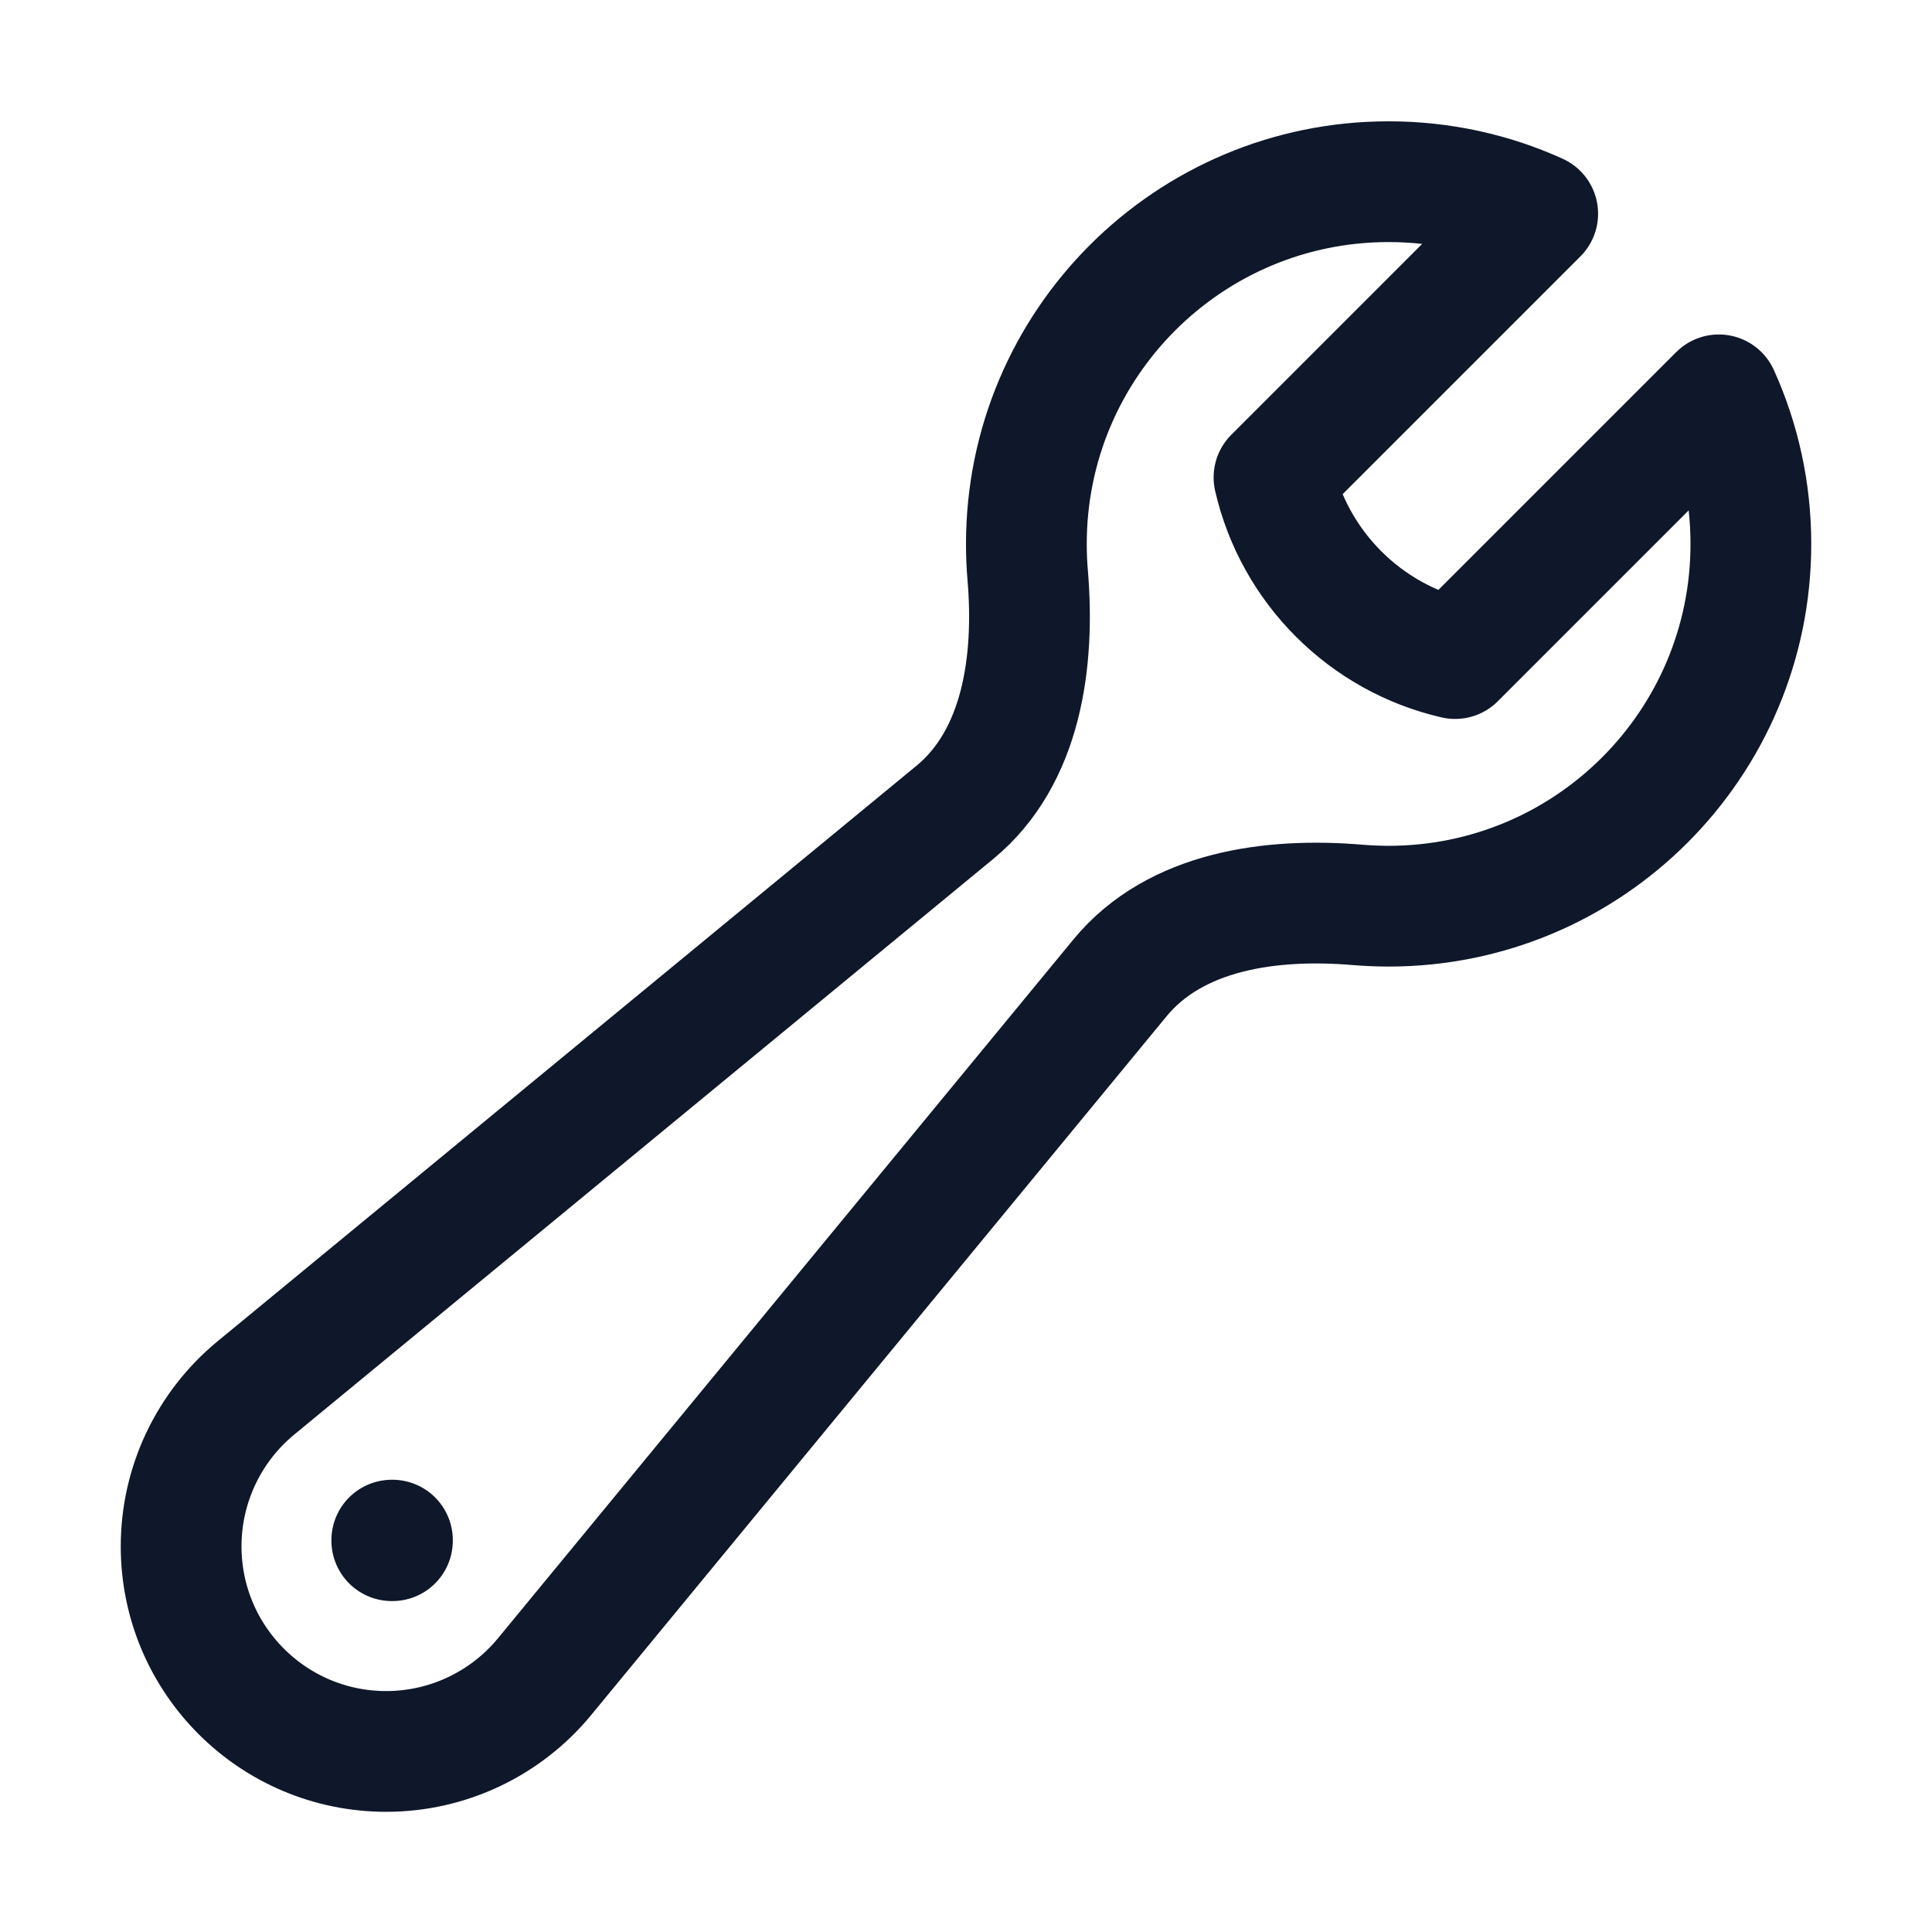
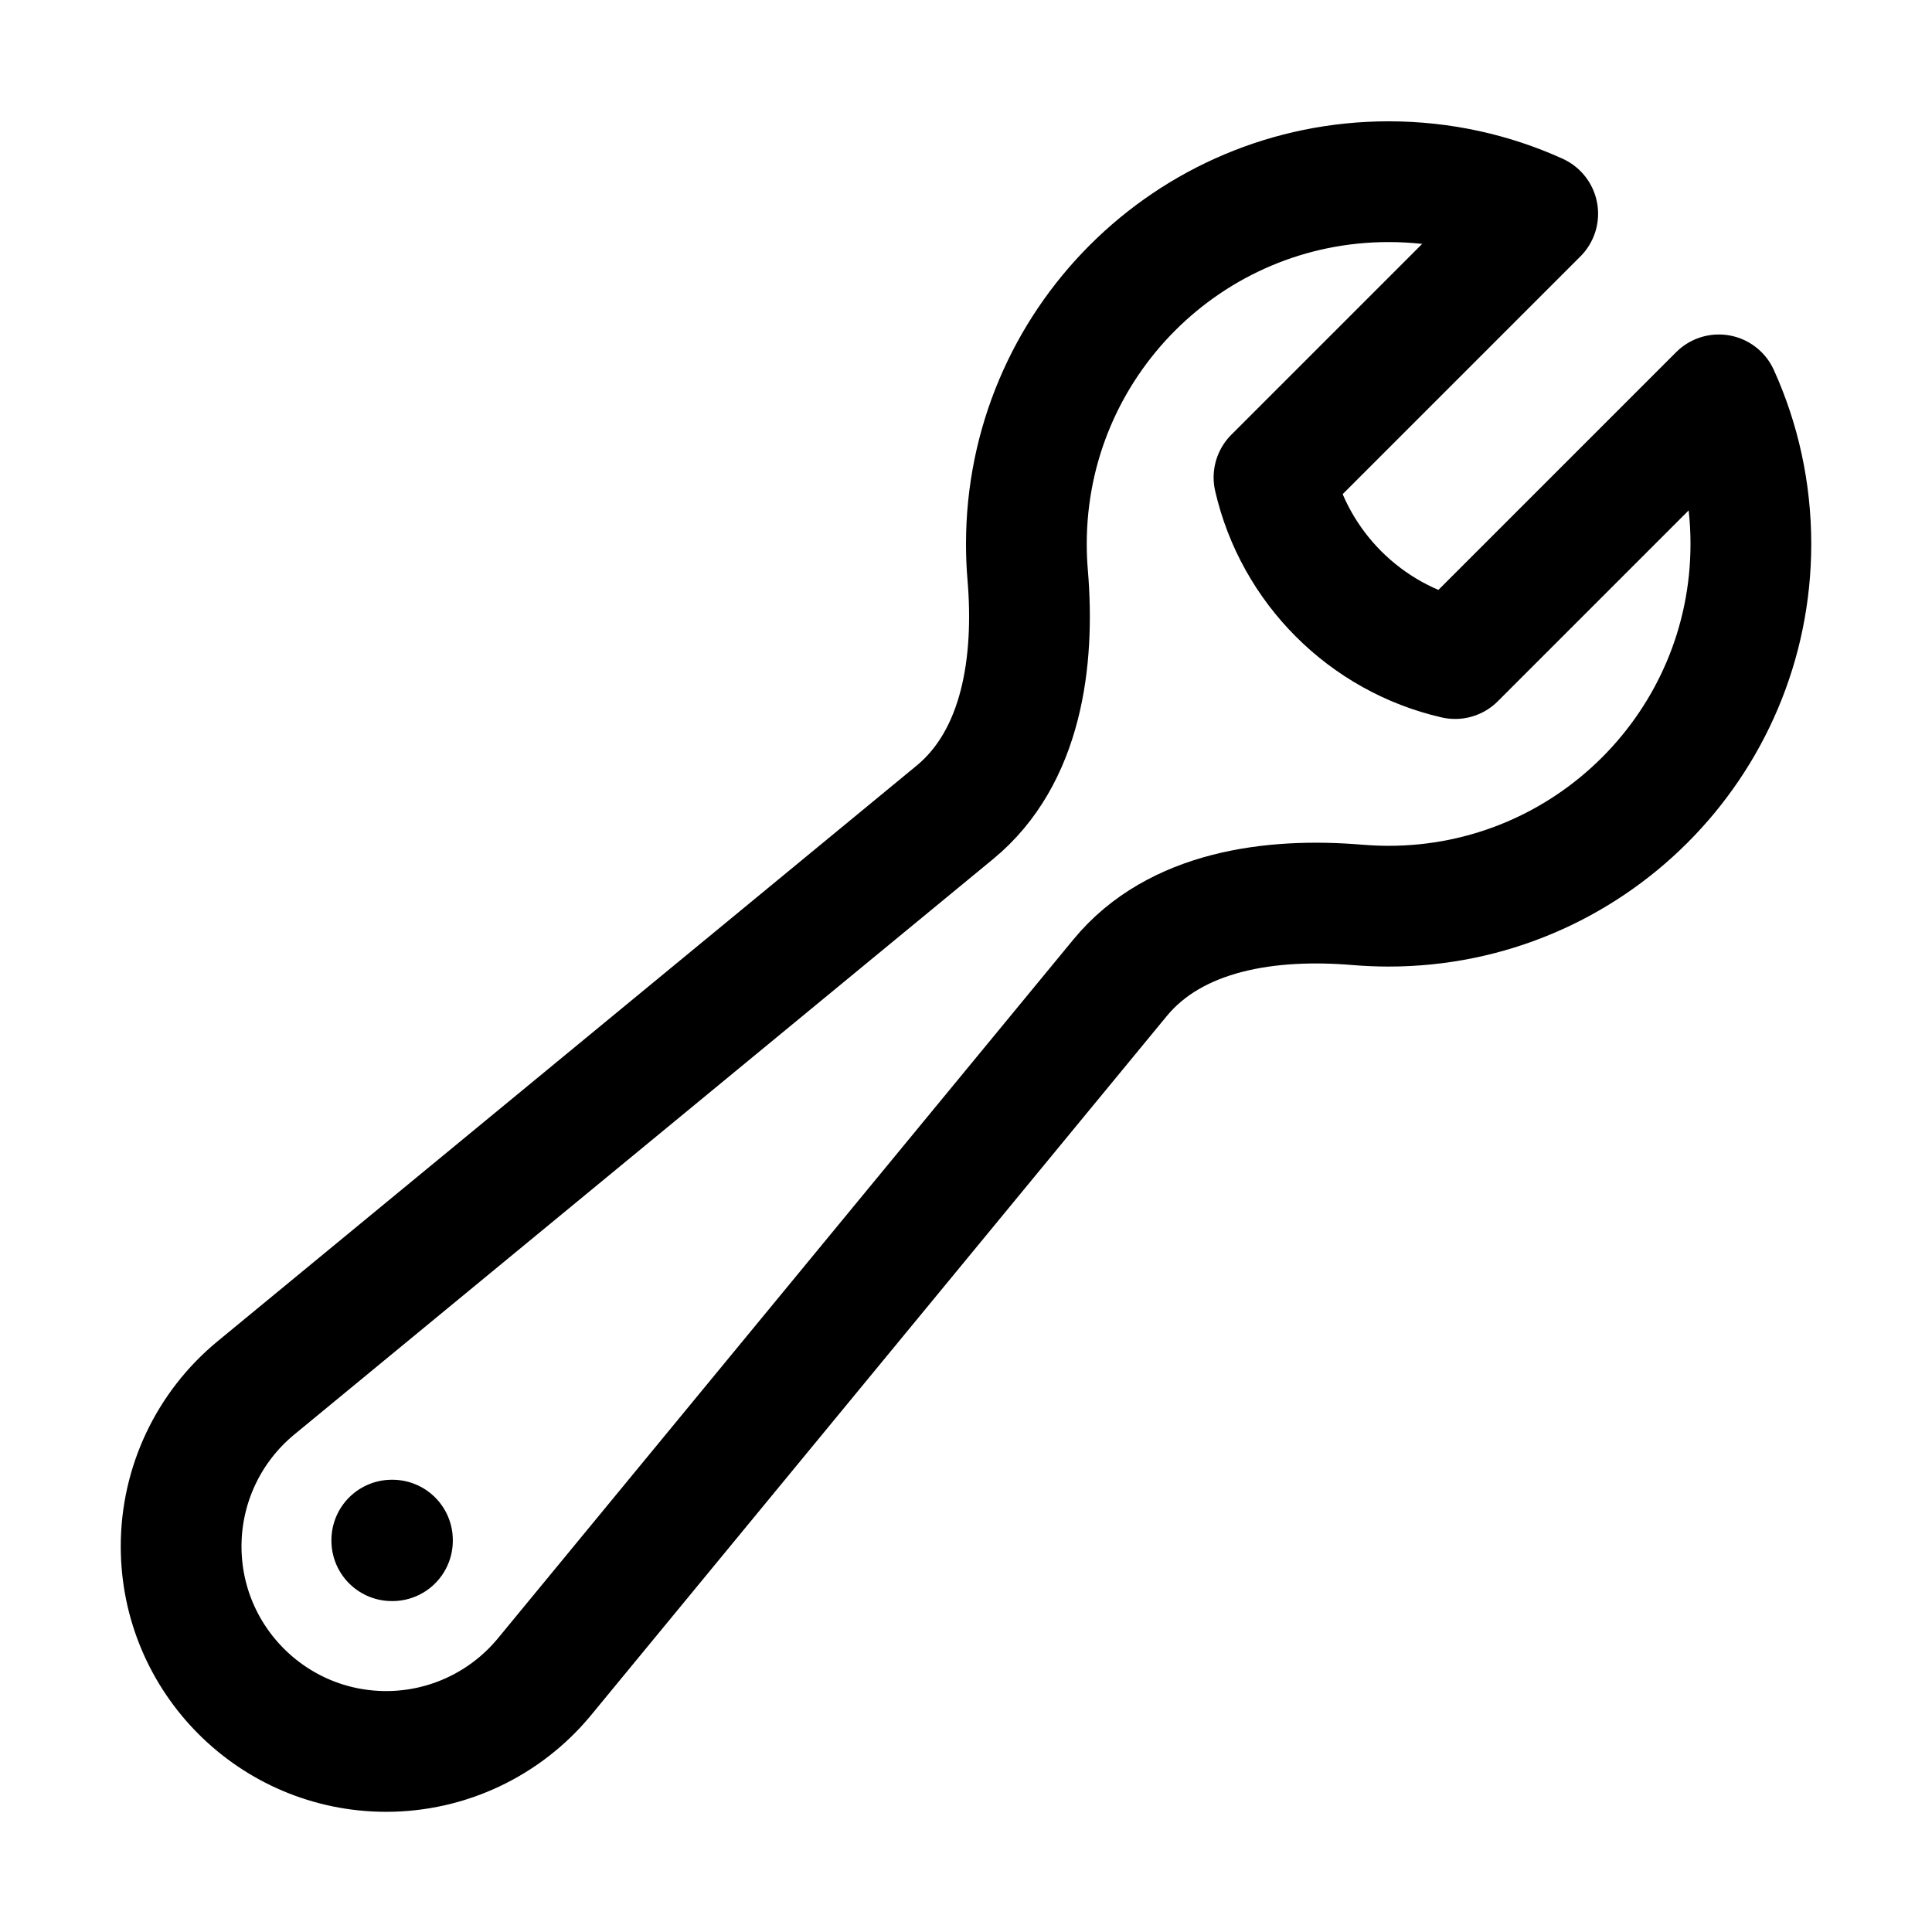
- <svg xmlns="http://www.w3.org/2000/svg" width="24" height="24" viewBox="0 0 24 24" fill="none">
-   <path d="M21.75 6.757C21.75 9.242 19.735 11.257 17.25 11.257C17.121 11.257 16.992 11.251 16.866 11.241C15.79 11.15 14.602 11.312 13.915 12.145L6.764 20.829C6.28 21.416 5.559 21.757 4.798 21.757C3.391 21.757 2.25 20.616 2.25 19.209C2.25 18.448 2.59 17.727 3.178 17.242L11.862 10.091C12.695 9.405 12.857 8.216 12.766 7.141C12.755 7.014 12.75 6.886 12.75 6.757C12.75 4.272 14.765 2.257 17.25 2.257C17.91 2.257 18.538 2.399 19.102 2.655L15.826 5.931C16.082 7.046 16.96 7.925 18.076 8.181L21.352 4.905C21.608 5.47 21.75 6.097 21.75 6.757Z" stroke="#0F172A" stroke-width="1.5" stroke-linecap="round" stroke-linejoin="round" />
-   <path d="M4.867 19.132H4.875V19.139H4.867V19.132Z" stroke="#0F172A" stroke-width="1.5" stroke-linecap="round" stroke-linejoin="round" />
+ <svg xmlns="http://www.w3.org/2000/svg" fill="none" height="24" viewBox="0 0 24 24" width="24">
+   <path d="M21.75 6.757C21.75 9.242 19.735 11.257 17.25 11.257C17.121 11.257 16.992 11.251 16.866 11.241C15.79 11.15 14.602 11.312 13.915 12.145L6.764 20.829C6.28 21.416 5.559 21.757 4.798 21.757C3.391 21.757 2.25 20.616 2.25 19.209C2.25 18.448 2.59 17.727 3.178 17.242L11.862 10.091C12.695 9.405 12.857 8.216 12.766 7.141C12.755 7.014 12.75 6.886 12.75 6.757C12.75 4.272 14.765 2.257 17.25 2.257C17.91 2.257 18.538 2.399 19.102 2.655L15.826 5.931C16.082 7.046 16.96 7.925 18.076 8.181L21.352 4.905C21.608 5.47 21.75 6.097 21.75 6.757Z" stroke="currentColor" stroke-linecap="round" stroke-linejoin="round" stroke-width="1.5" />
+   <path d="M4.867 19.132H4.875V19.139H4.867V19.132Z" stroke="currentColor" stroke-linecap="round" stroke-linejoin="round" stroke-width="1.5" />
</svg>
